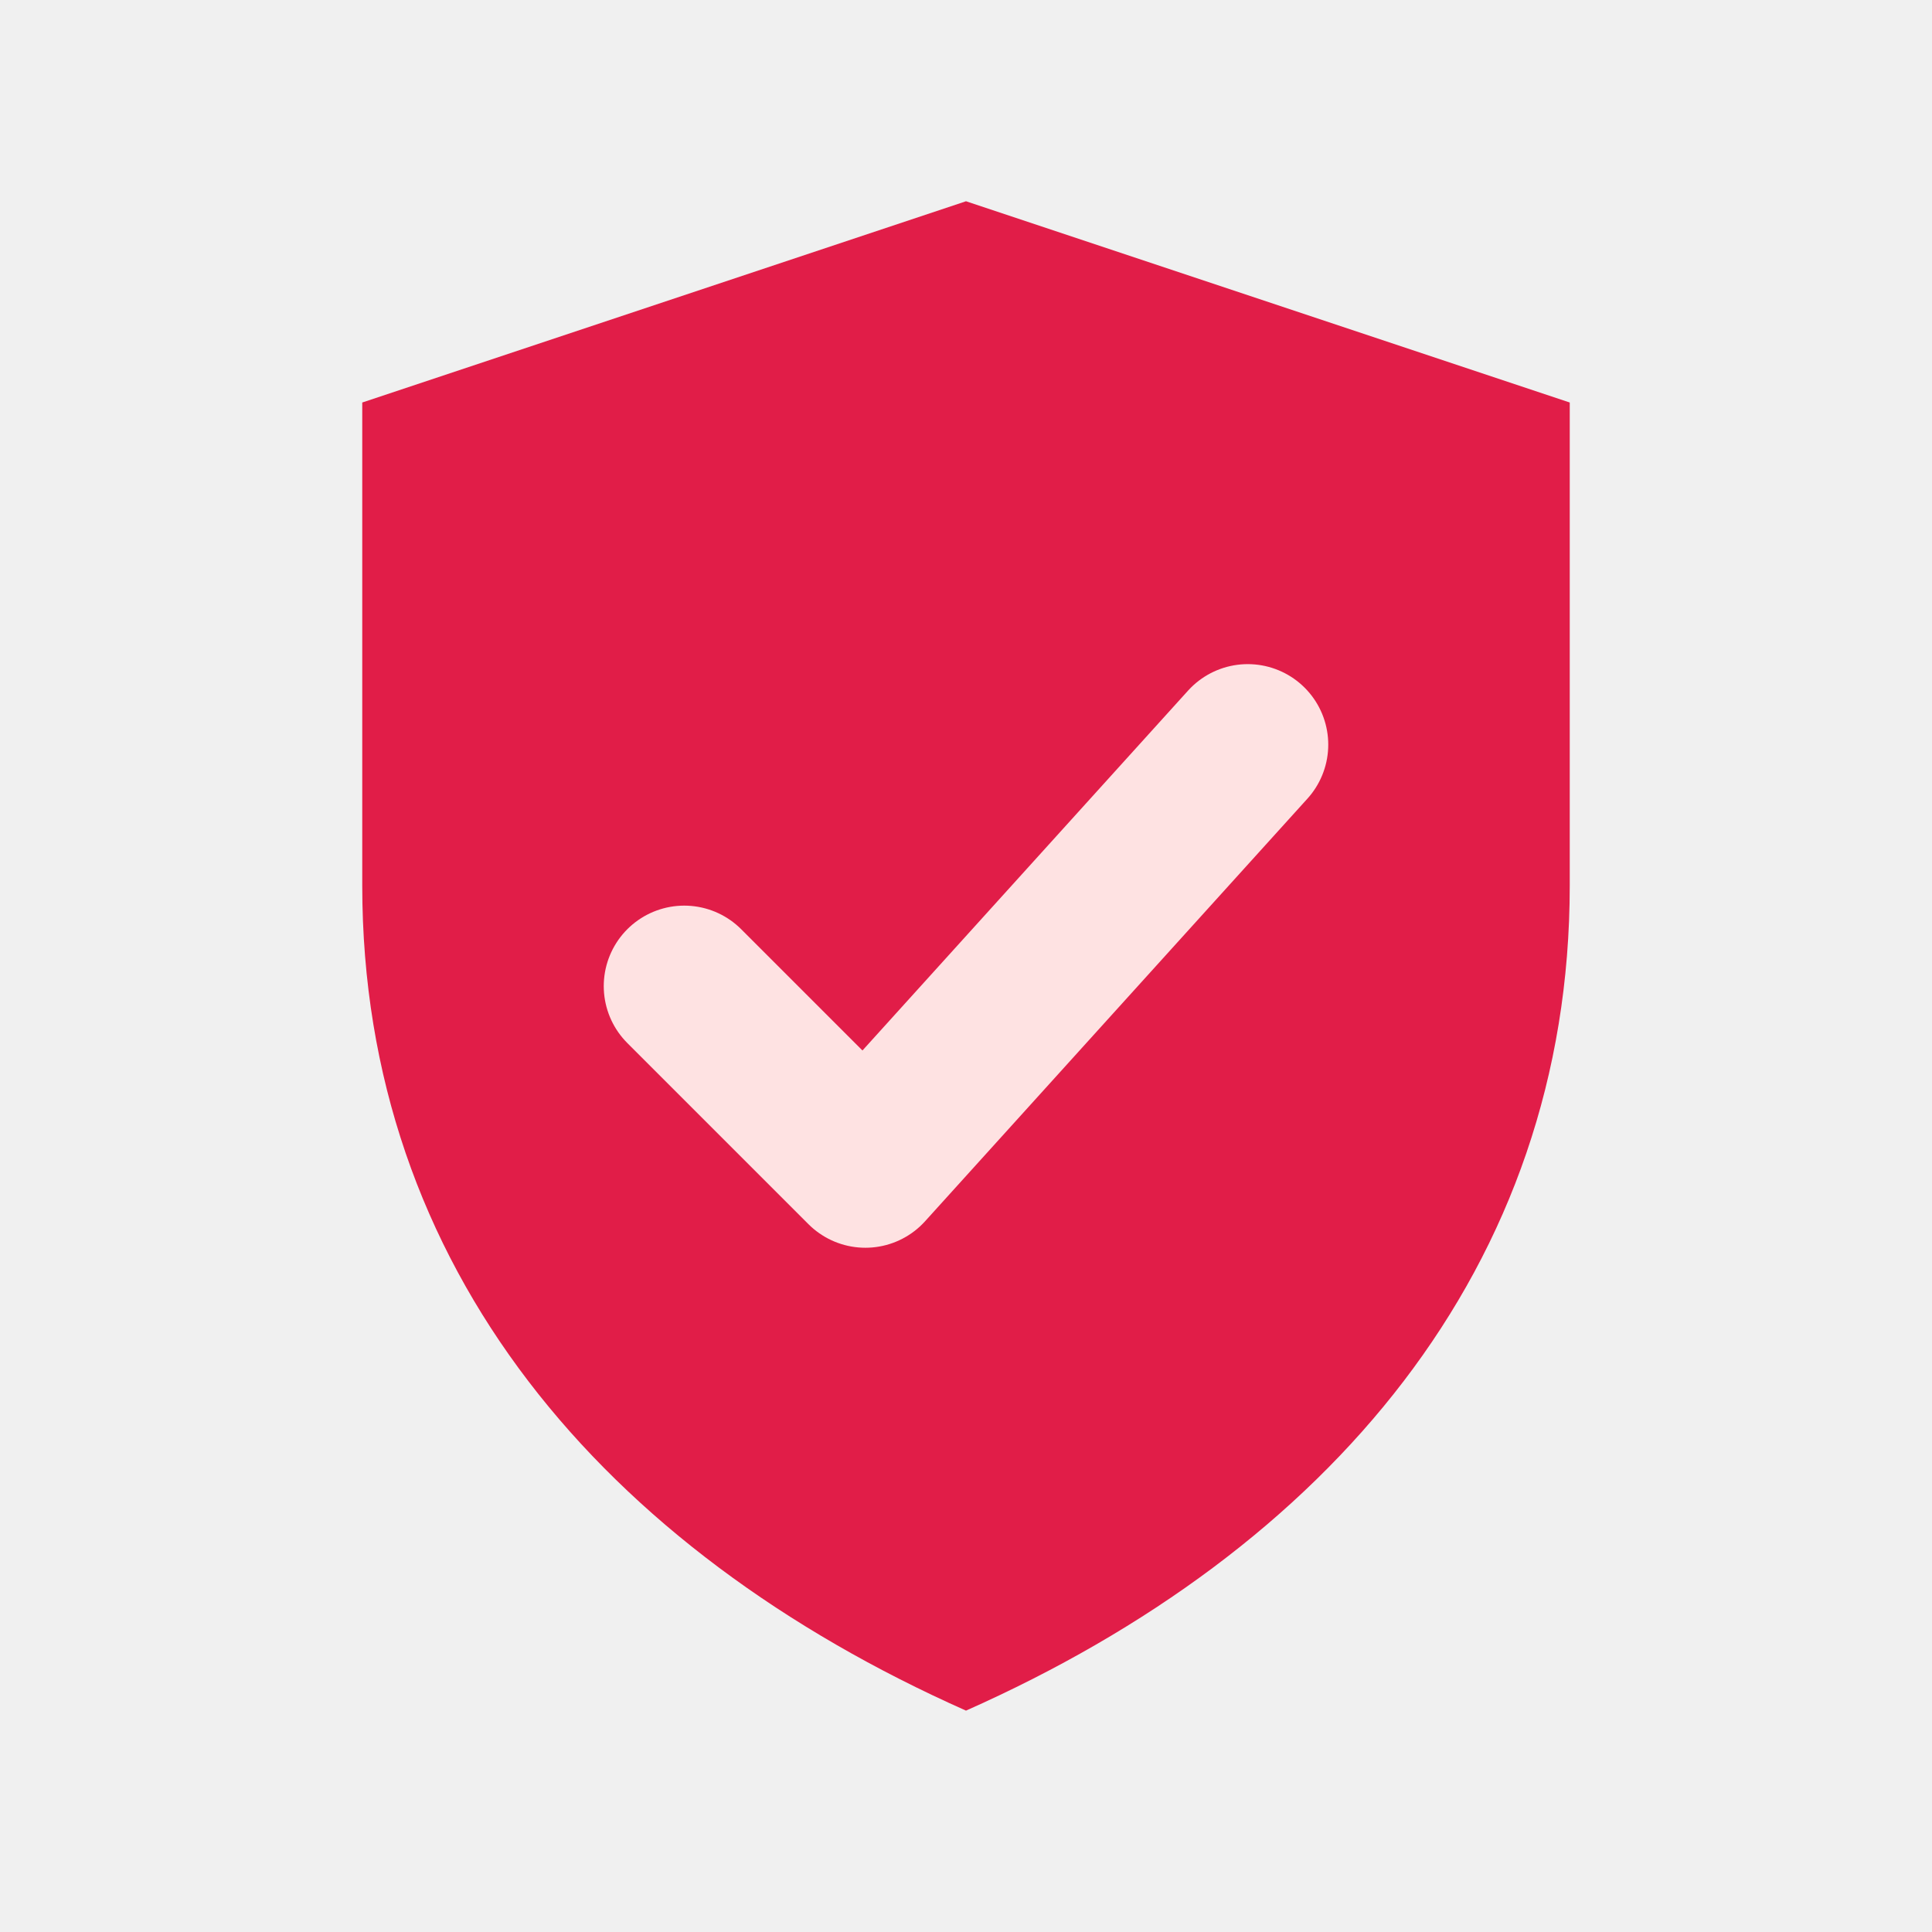
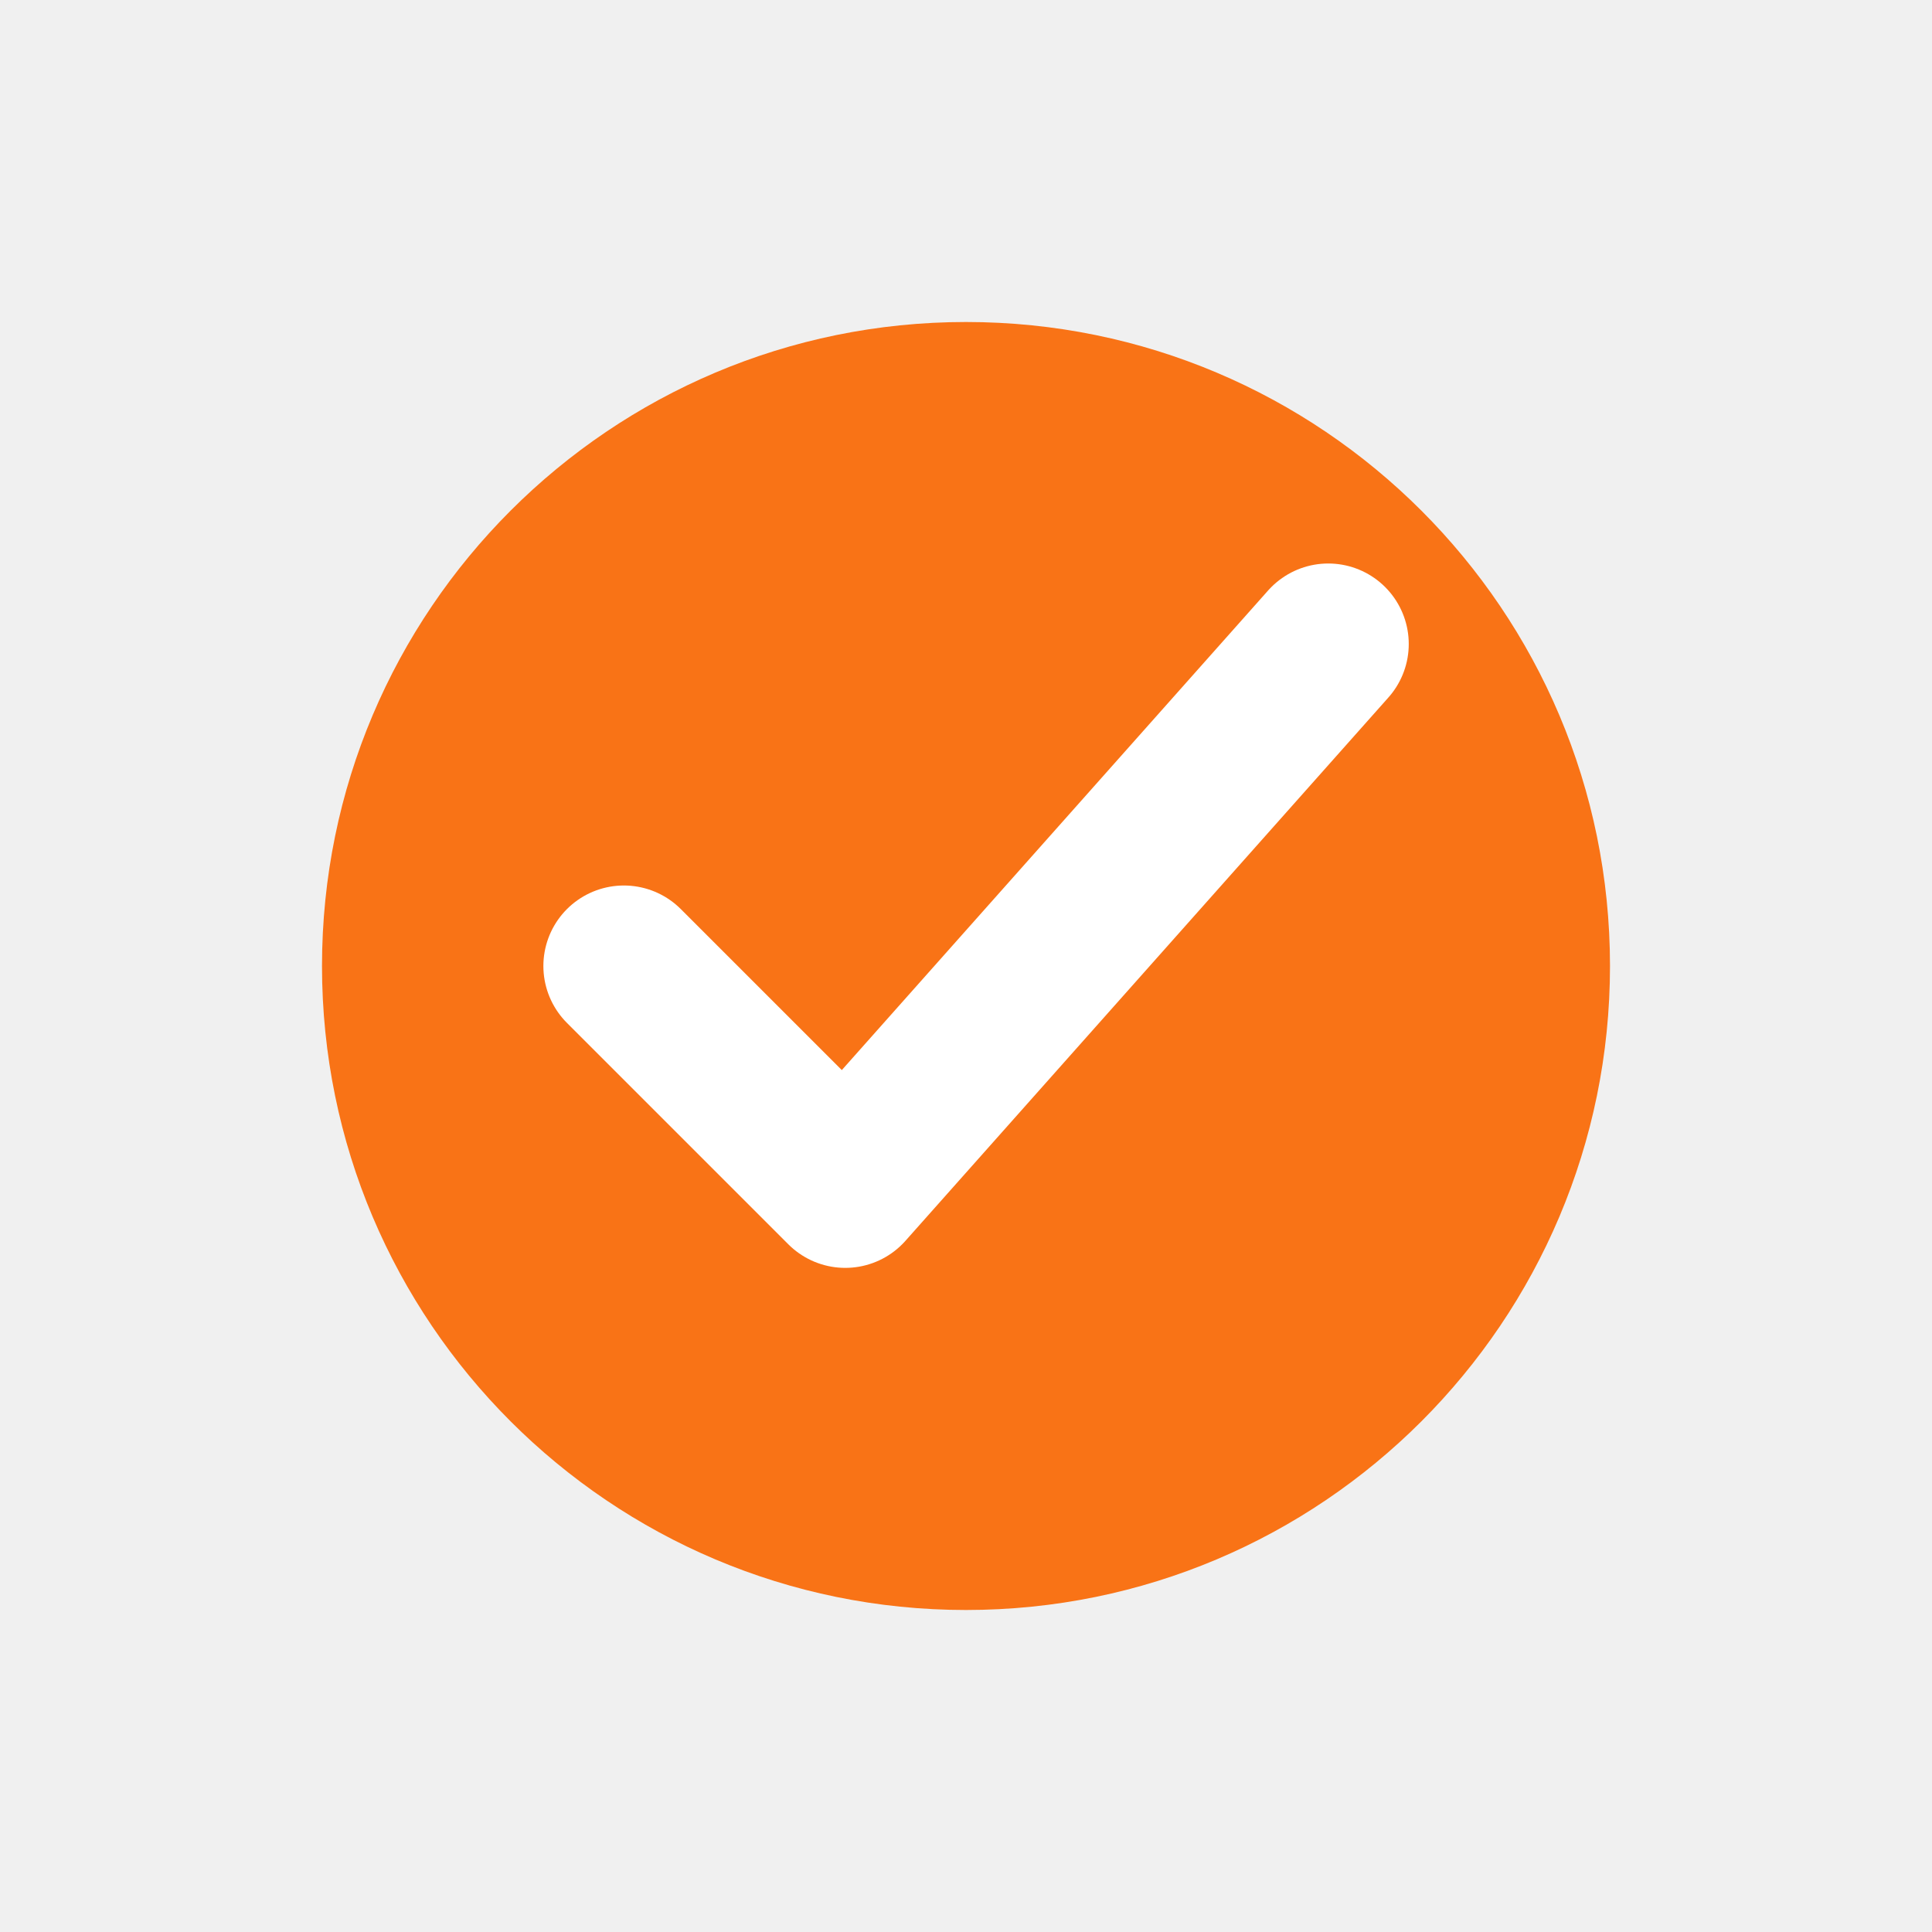
<svg xmlns="http://www.w3.org/2000/svg" viewBox="0 0 96 96">
-   <path d="M48 10l30 10v24c0 19-12 33-30 41-18-8-30-22-30-41V20z" fill="#e11d48" />
-   <path d="M34 49l9 9 19-21" fill="none" stroke="#fee2e2" stroke-width="8" stroke-linecap="round" stroke-linejoin="round" />
+   <circle cx="48" cy="48" r="32" fill="#f97316" />
+   <path d="m31 48 11 11 24-27" fill="none" stroke="#fff" stroke-width="8" stroke-linecap="round" stroke-linejoin="round" />
</svg>
